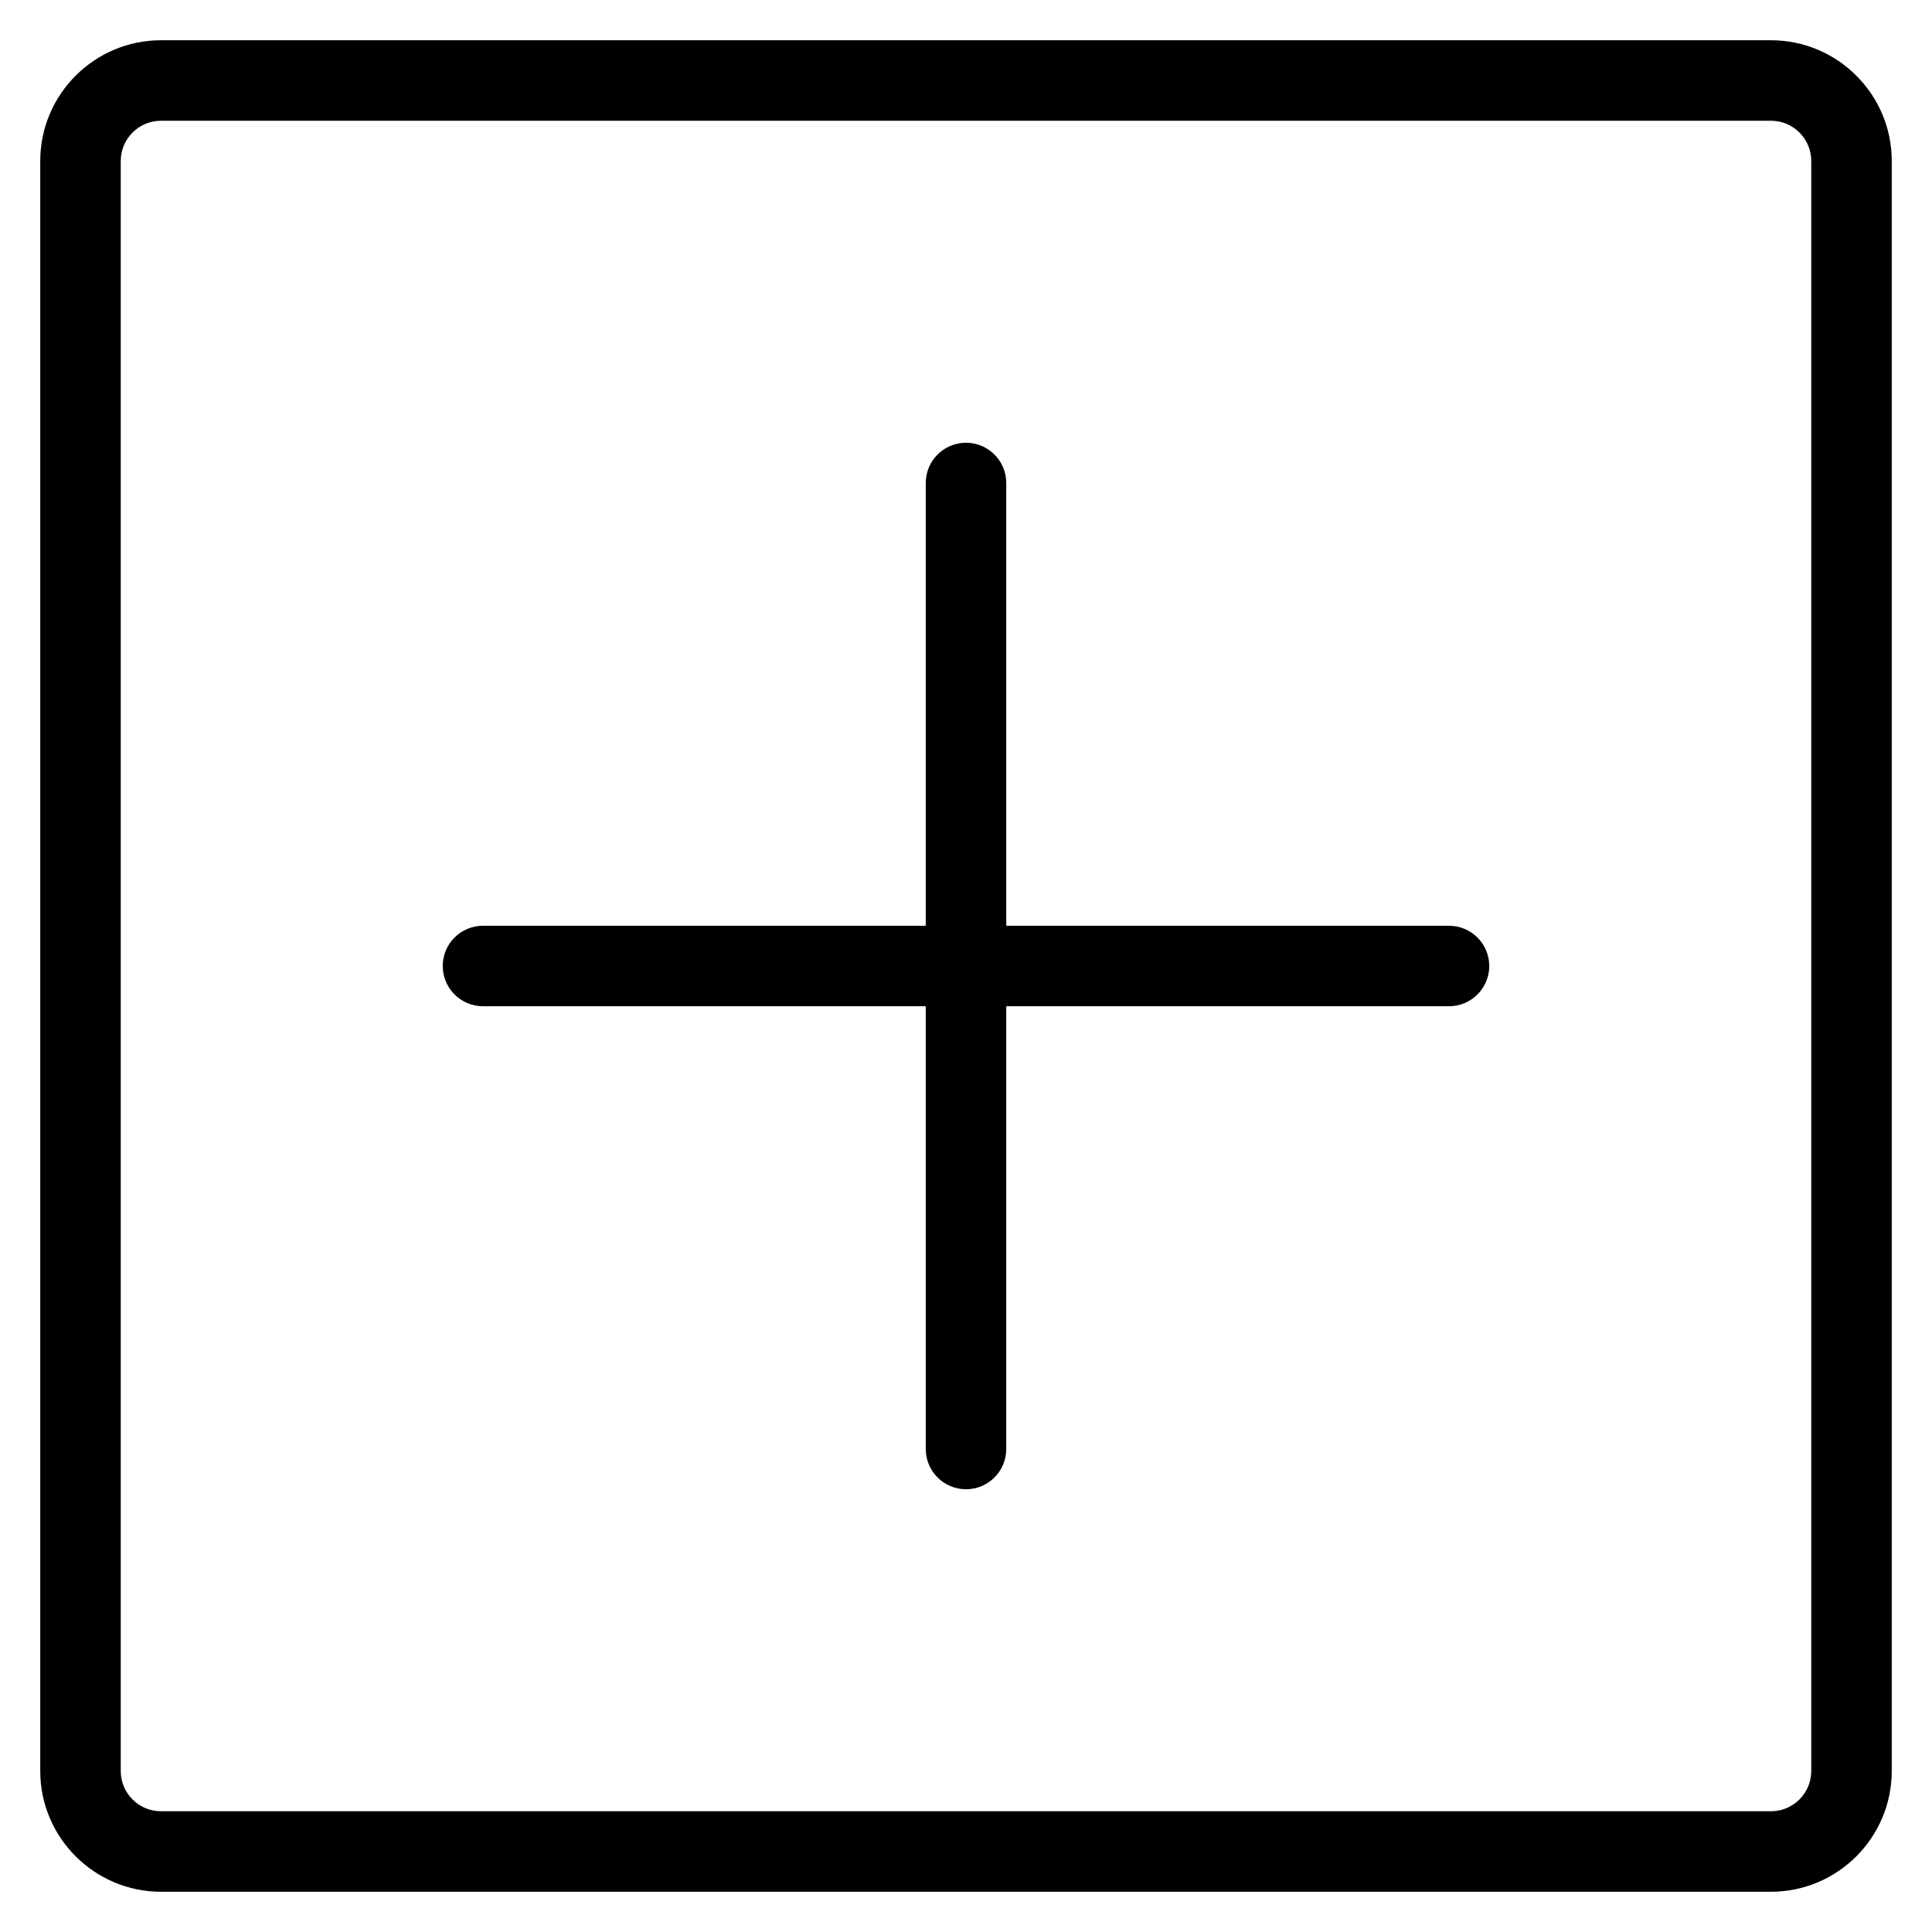
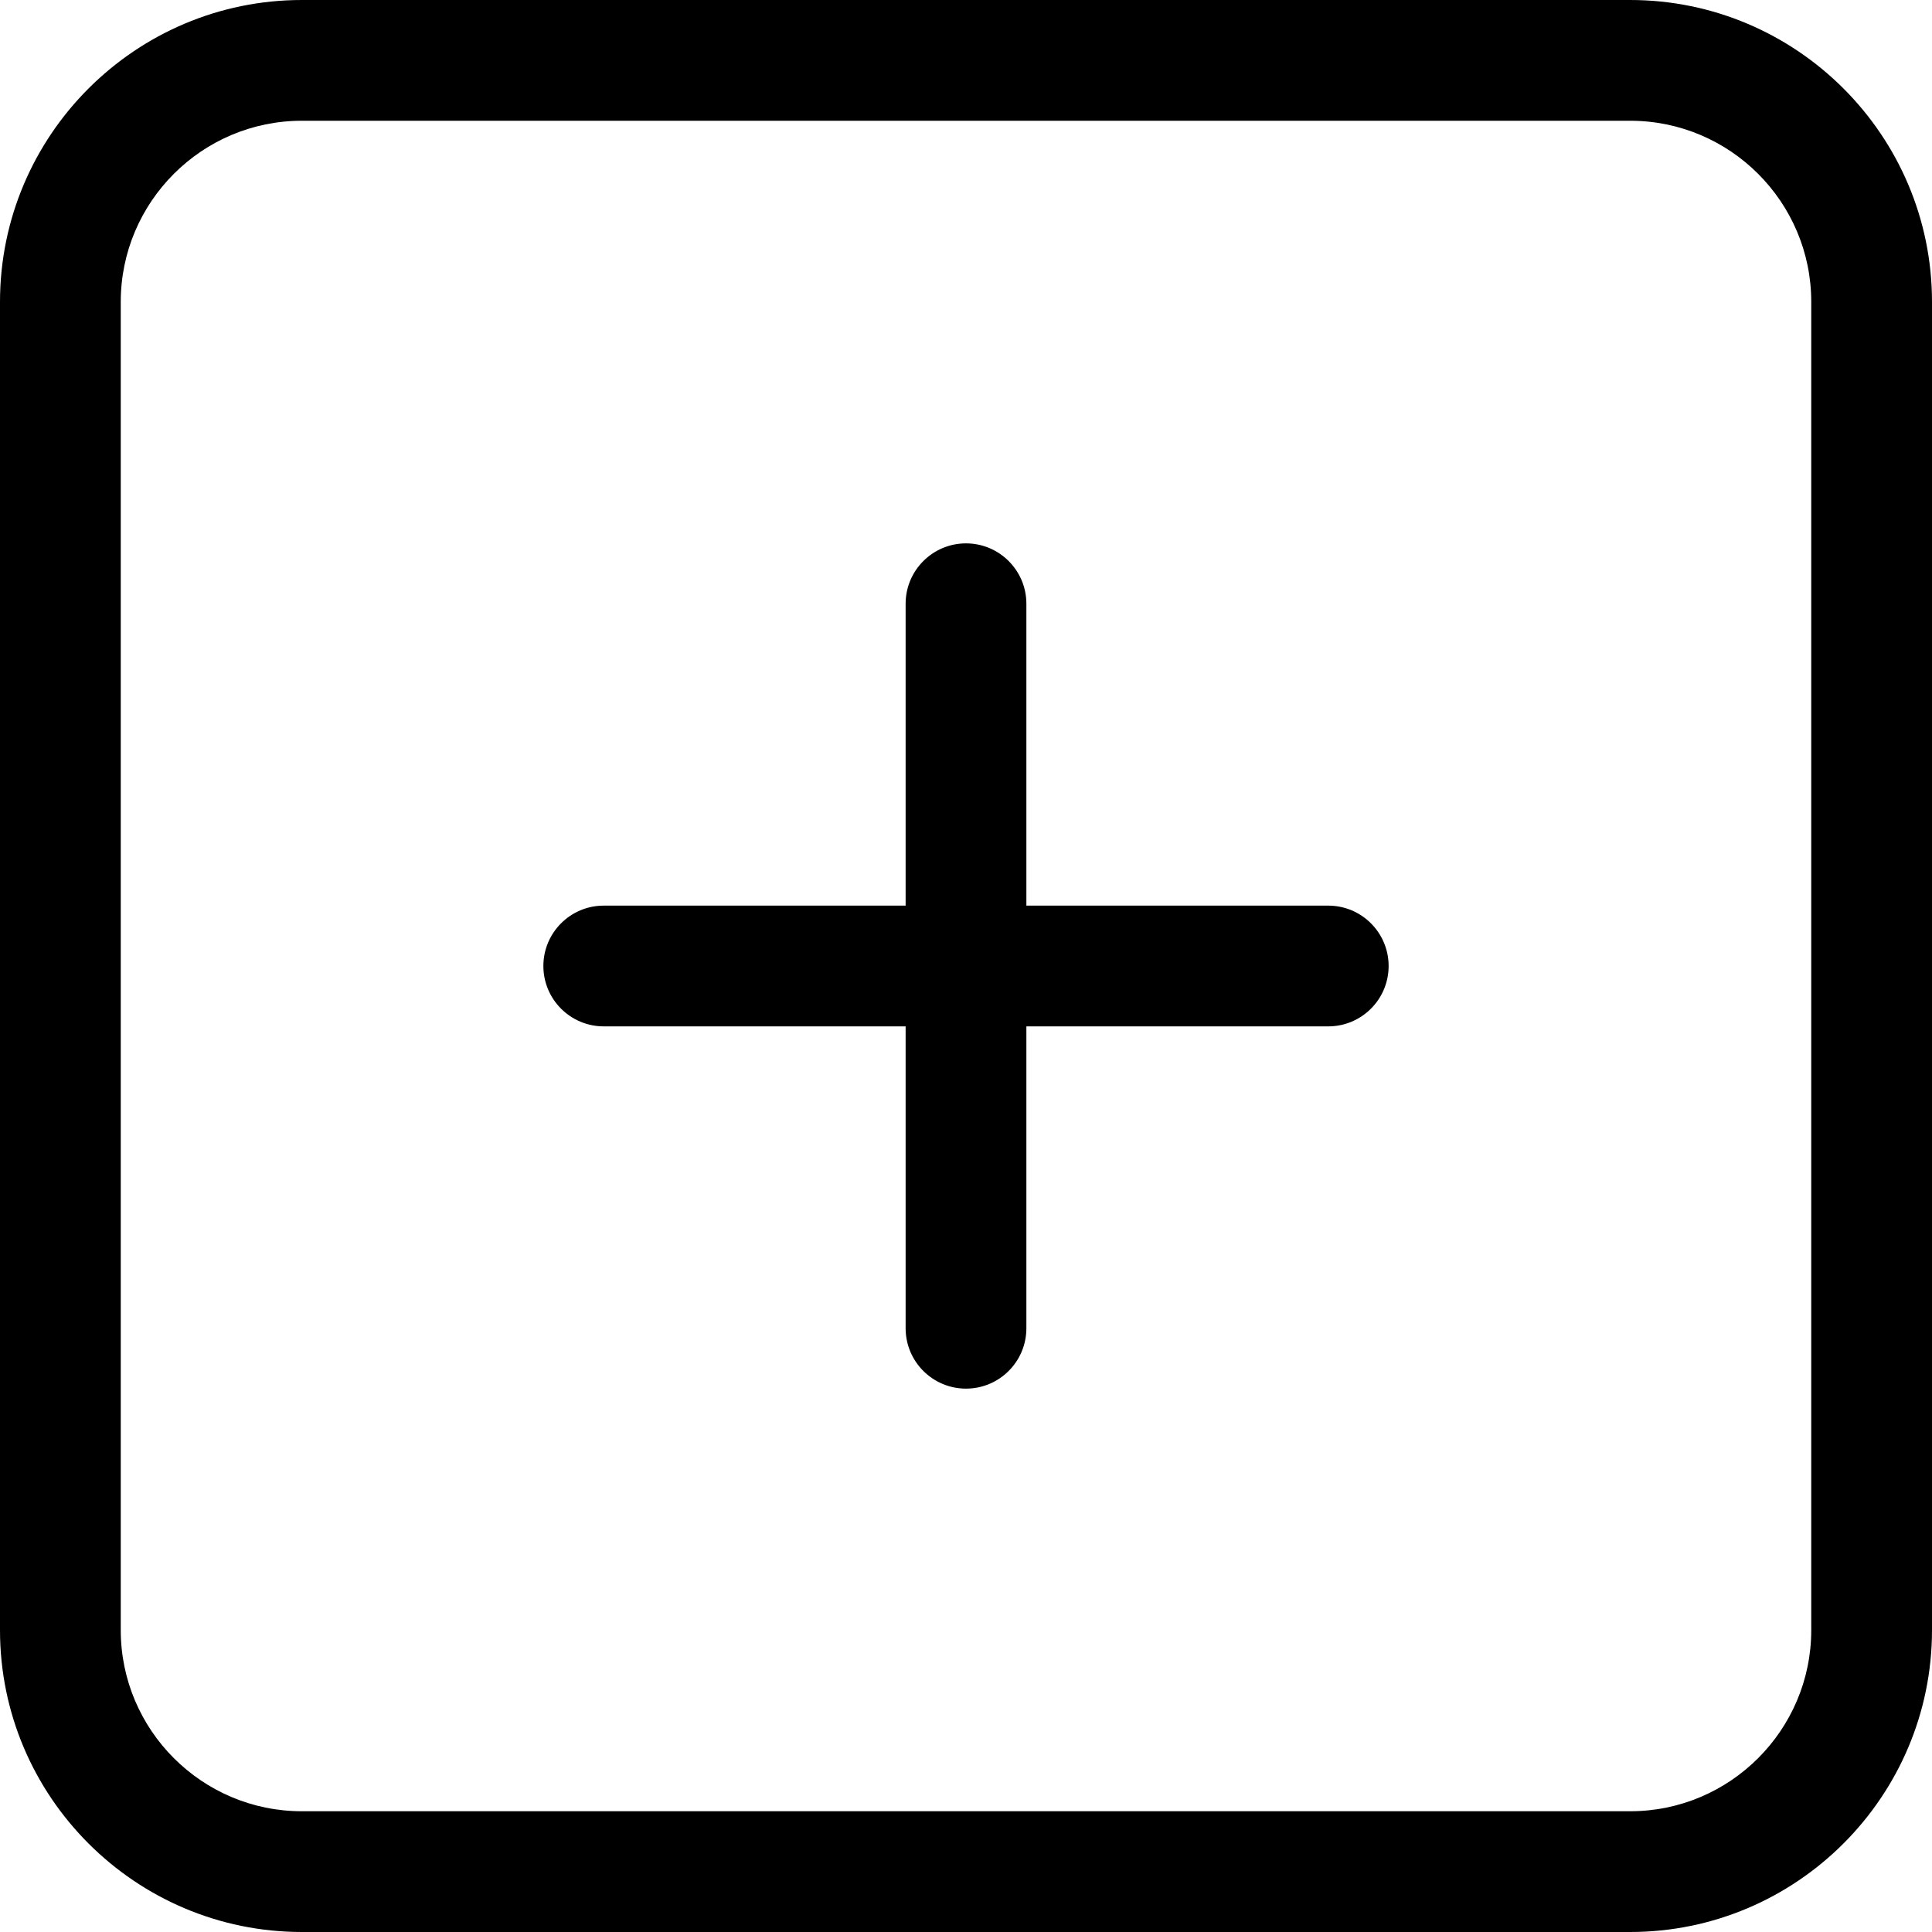
<svg xmlns="http://www.w3.org/2000/svg" version="1.1" id="Layer_1" x="0px" y="0px" viewBox="0 0 24 24" style="enable-background:new 0 0 24 24;" xml:space="preserve">
  <g>
-     <path d="M12,18.5c-0.276,0-0.5-0.224-0.5-0.5v-5.5H6c-0.276,0-0.5-0.224-0.5-0.5c0-0.276,0.224-0.5,0.5-0.5h5.5V6   c0-0.276,0.224-0.5,0.5-0.5c0.276,0,0.5,0.224,0.5,0.5v5.5H18c0.276,0,0.5,0.224,0.5,0.5c0,0.276-0.224,0.5-0.5,0.5h-5.5V18   C12.5,18.276,12.276,18.5,12,18.5z" />
-     <path d="M2,23.5c-0.827,0-1.5-0.673-1.5-1.5V2c0-0.827,0.673-1.5,1.5-1.5h20c0.827,0,1.5,0.673,1.5,1.5v20   c0,0.827-0.673,1.5-1.5,1.5H2z M2,1.5C1.724,1.5,1.5,1.724,1.5,2v20c0,0.276,0.224,0.5,0.5,0.5h20c0.276,0,0.5-0.224,0.5-0.5V2   c0-0.276-0.224-0.5-0.5-0.5H2z" />
+     <path d="M12,17.25c-0.414,0-0.75-0.336-0.75-0.75v-3.75H7.5c-0.414,0-0.75-0.336-0.75-0.75s0.336-0.75,0.75-0.75h3.75V7.5   c0-0.414,0.336-0.75,0.75-0.75s0.75,0.336,0.75,0.75v3.75h3.75c0.414,0,0.75,0.336,0.75,0.75s-0.336,0.75-0.75,0.75h-3.75v3.75   C12.75,16.914,12.414,17.25,12,17.25z" />
+     <path d="M3.75,24C1.682,24,0,22.318,0,20.25V3.75C0,1.682,1.682,0,3.75,0h16.5C22.318,0,24,1.682,24,3.75v16.5   c0,2.068-1.682,3.75-3.75,3.75H3.75z M3.75,1.5C2.509,1.5,1.5,2.509,1.5,3.75v16.5c0,1.241,1.009,2.25,2.25,2.25h16.5   c1.241,0,2.25-1.009,2.25-2.25V3.75c0-1.241-1.009-2.25-2.25-2.25H3.75z" />
  </g>
</svg>
